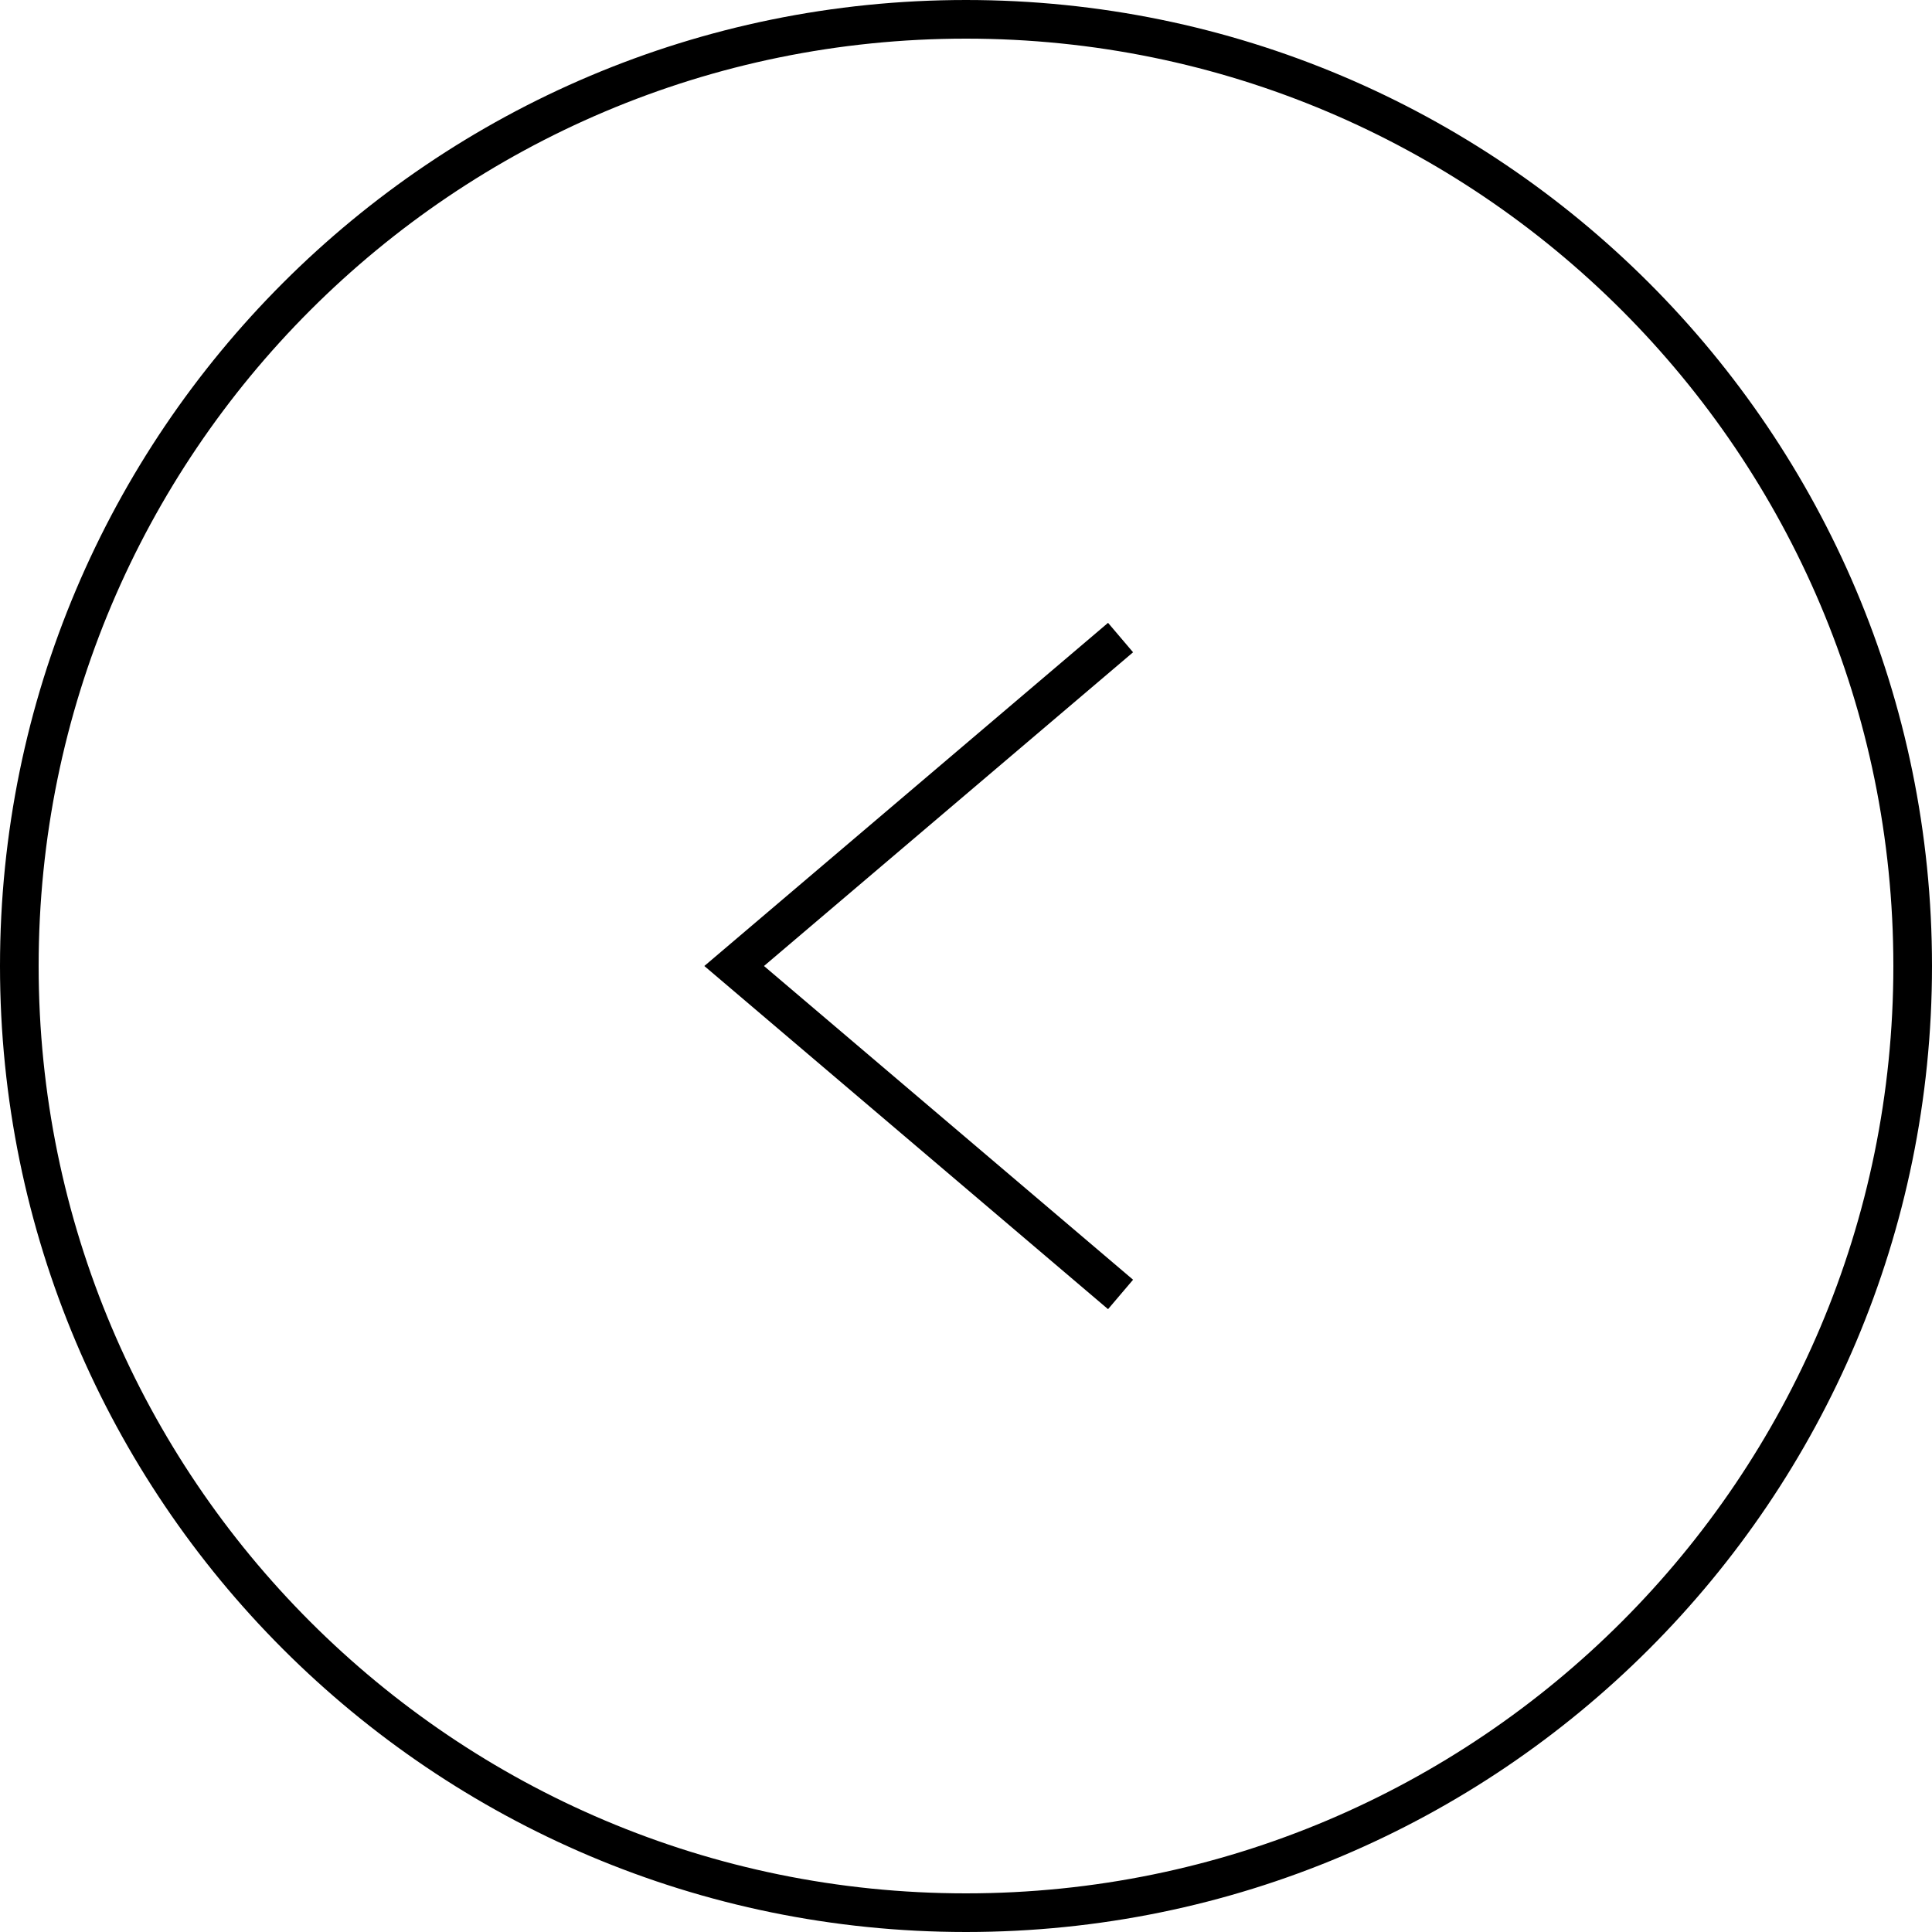
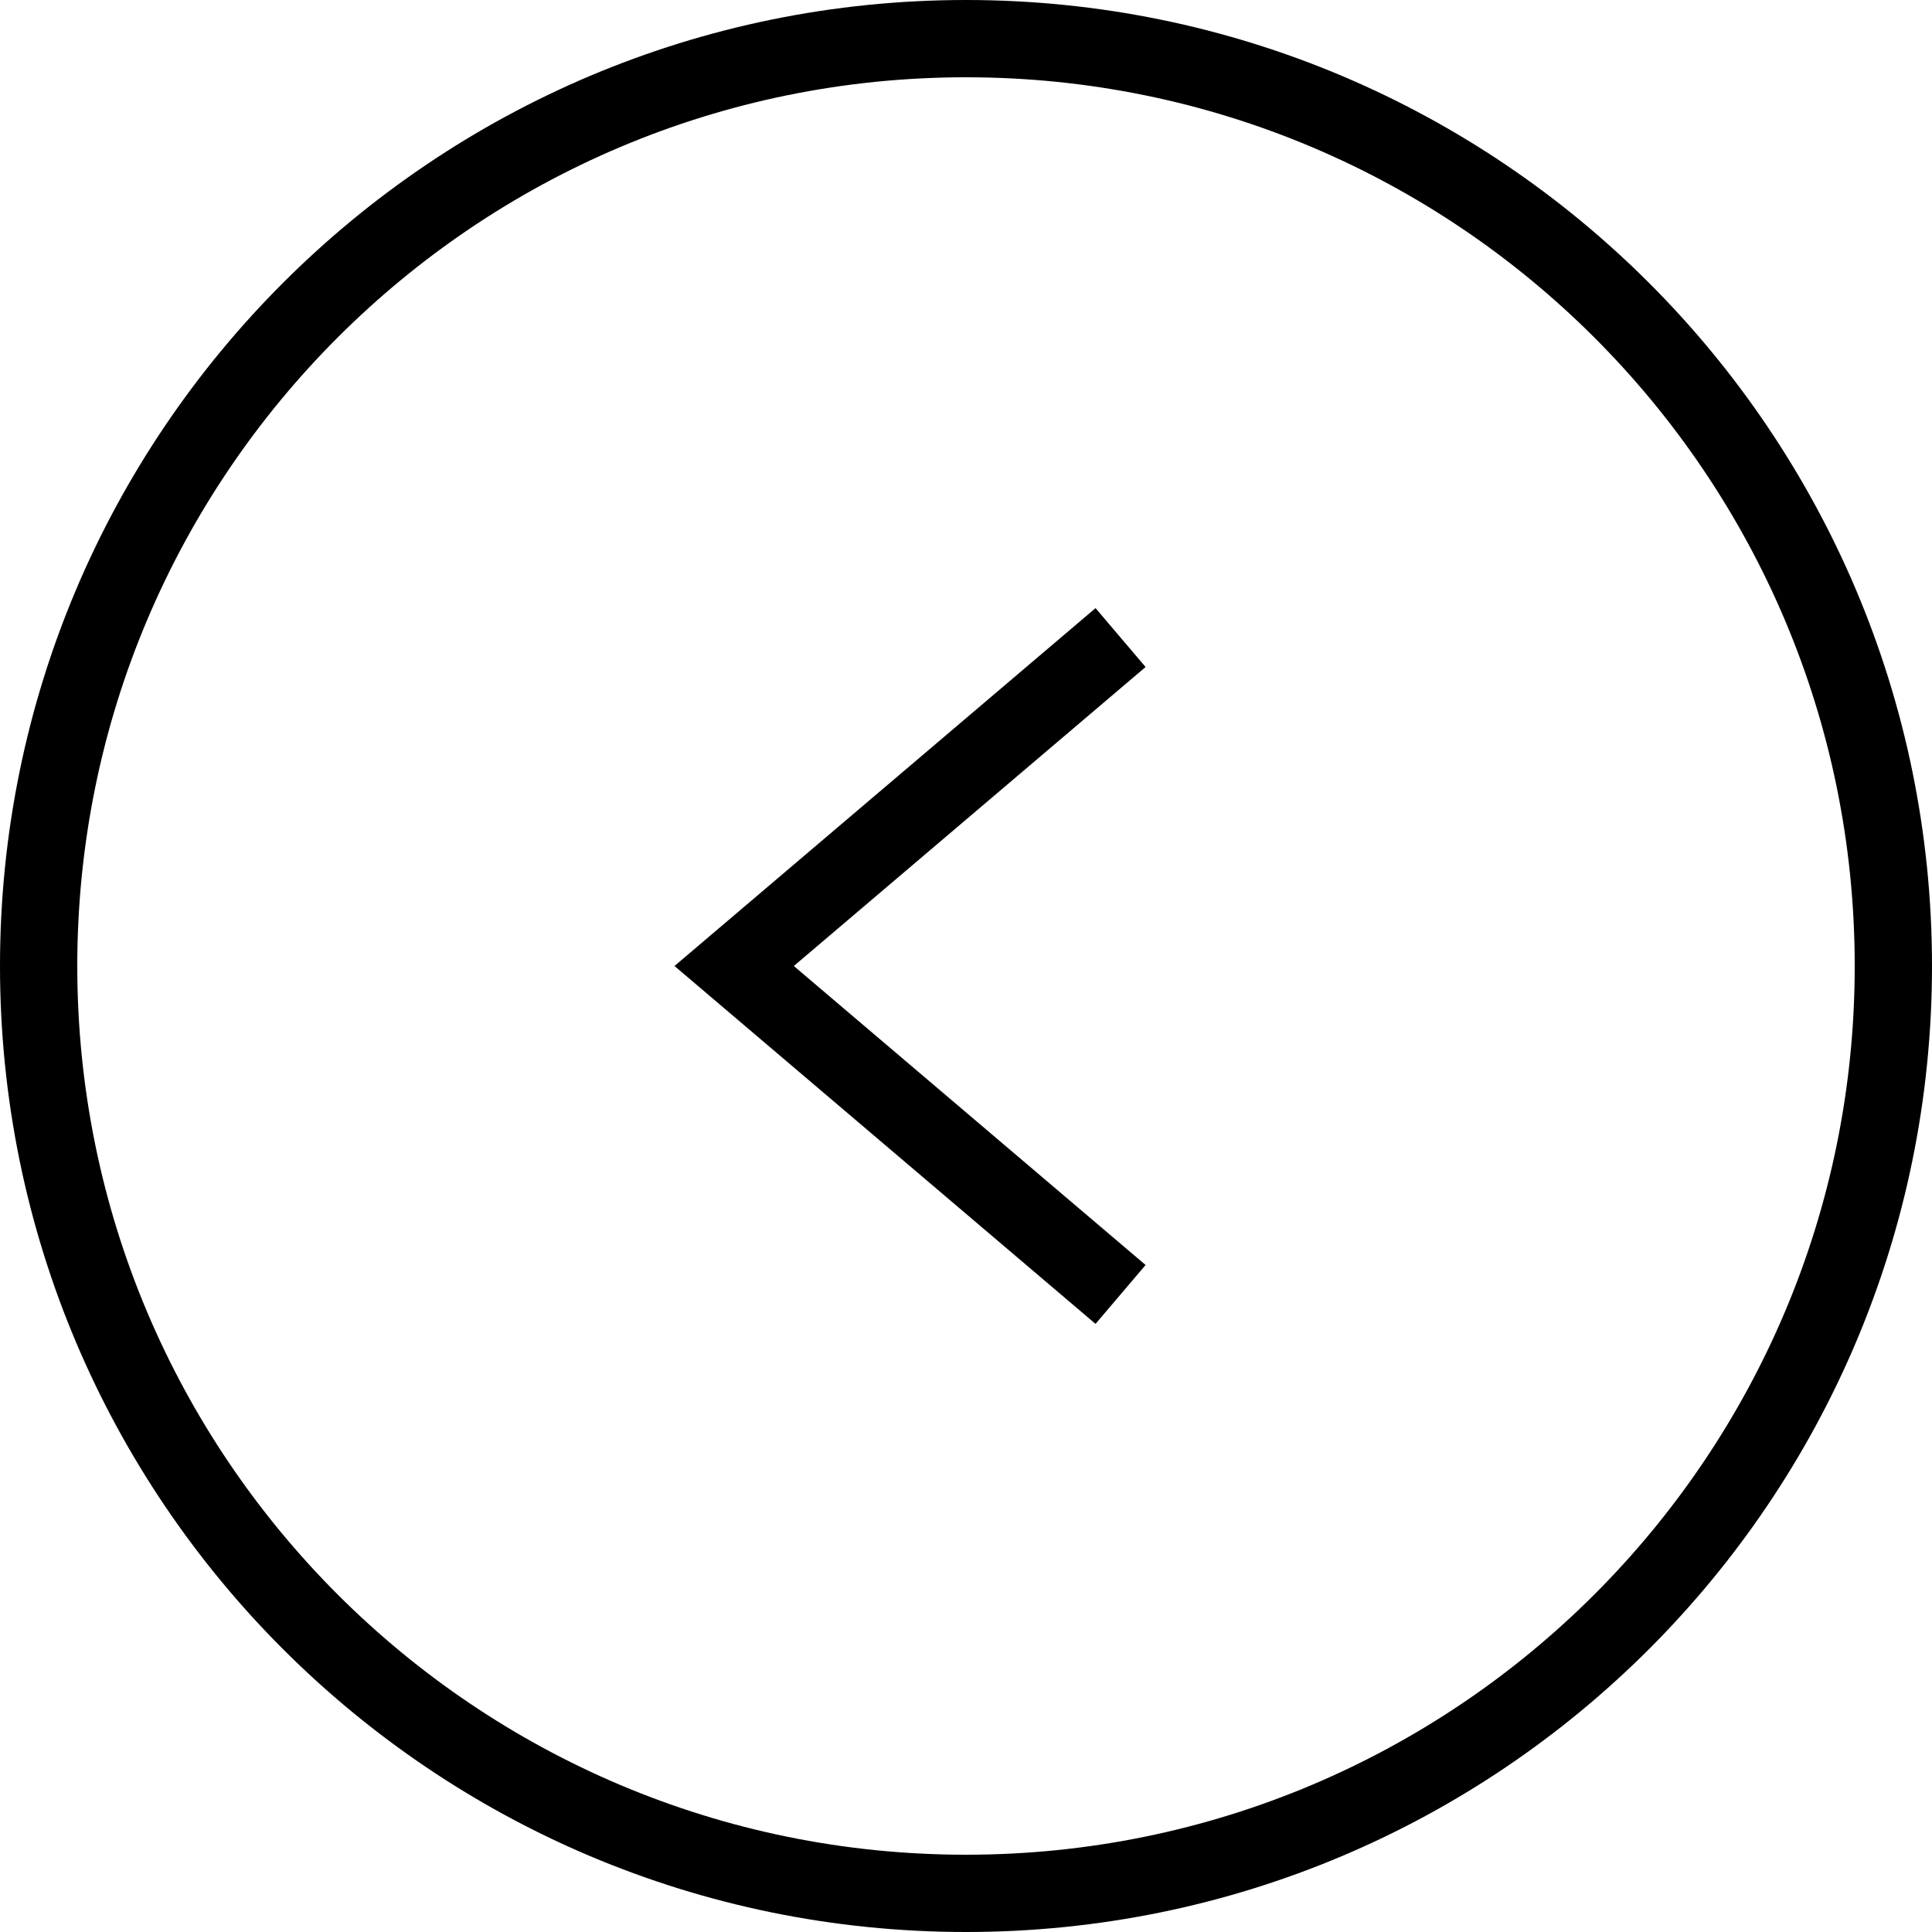
<svg xmlns="http://www.w3.org/2000/svg" width="100" height="100" viewBox="0 0 100 100" fill="none">
-   <circle cx="50" cy="50" r="49" stroke="black" stroke-width="2" />
-   <path stroke="black" stroke-width="2" d="M58,33 l-20,17 l20,17" />
+   <circle cx="50" cy="50" r="48" stroke="black" stroke-width="4" />
+   <path stroke="black" stroke-width="4" d="M58,33 l-20,17 l20,17" />
</svg>
